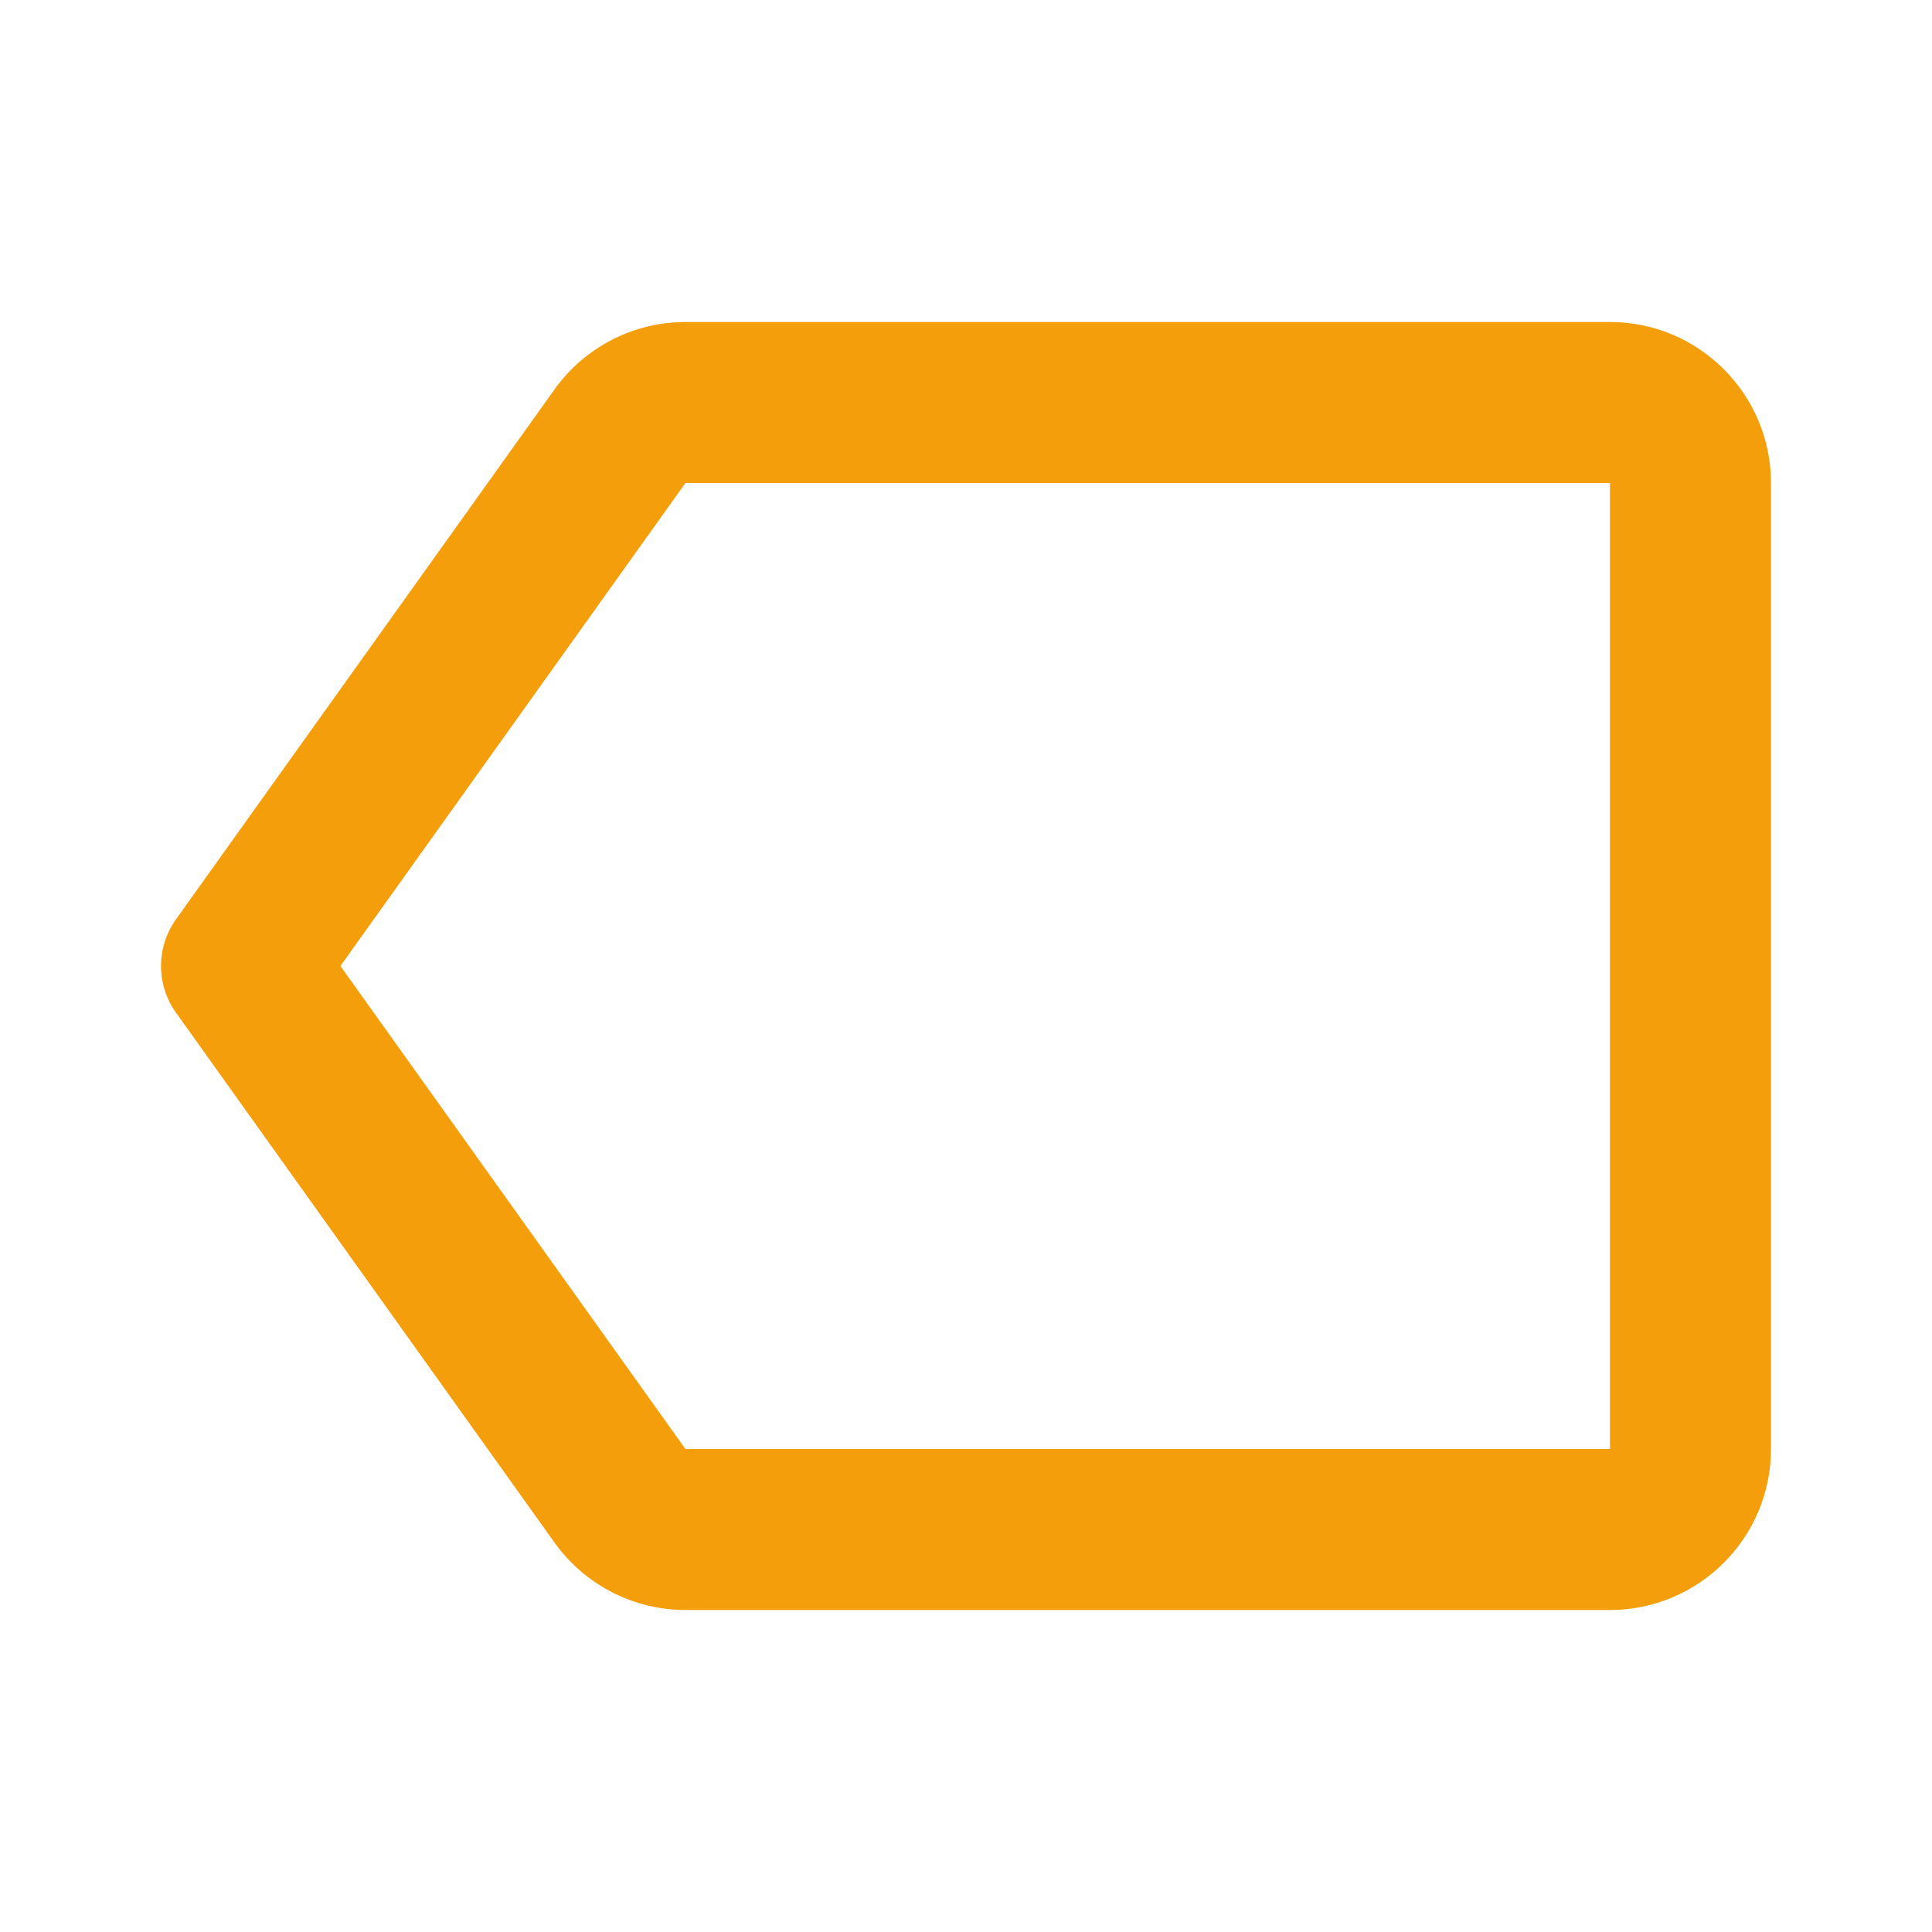
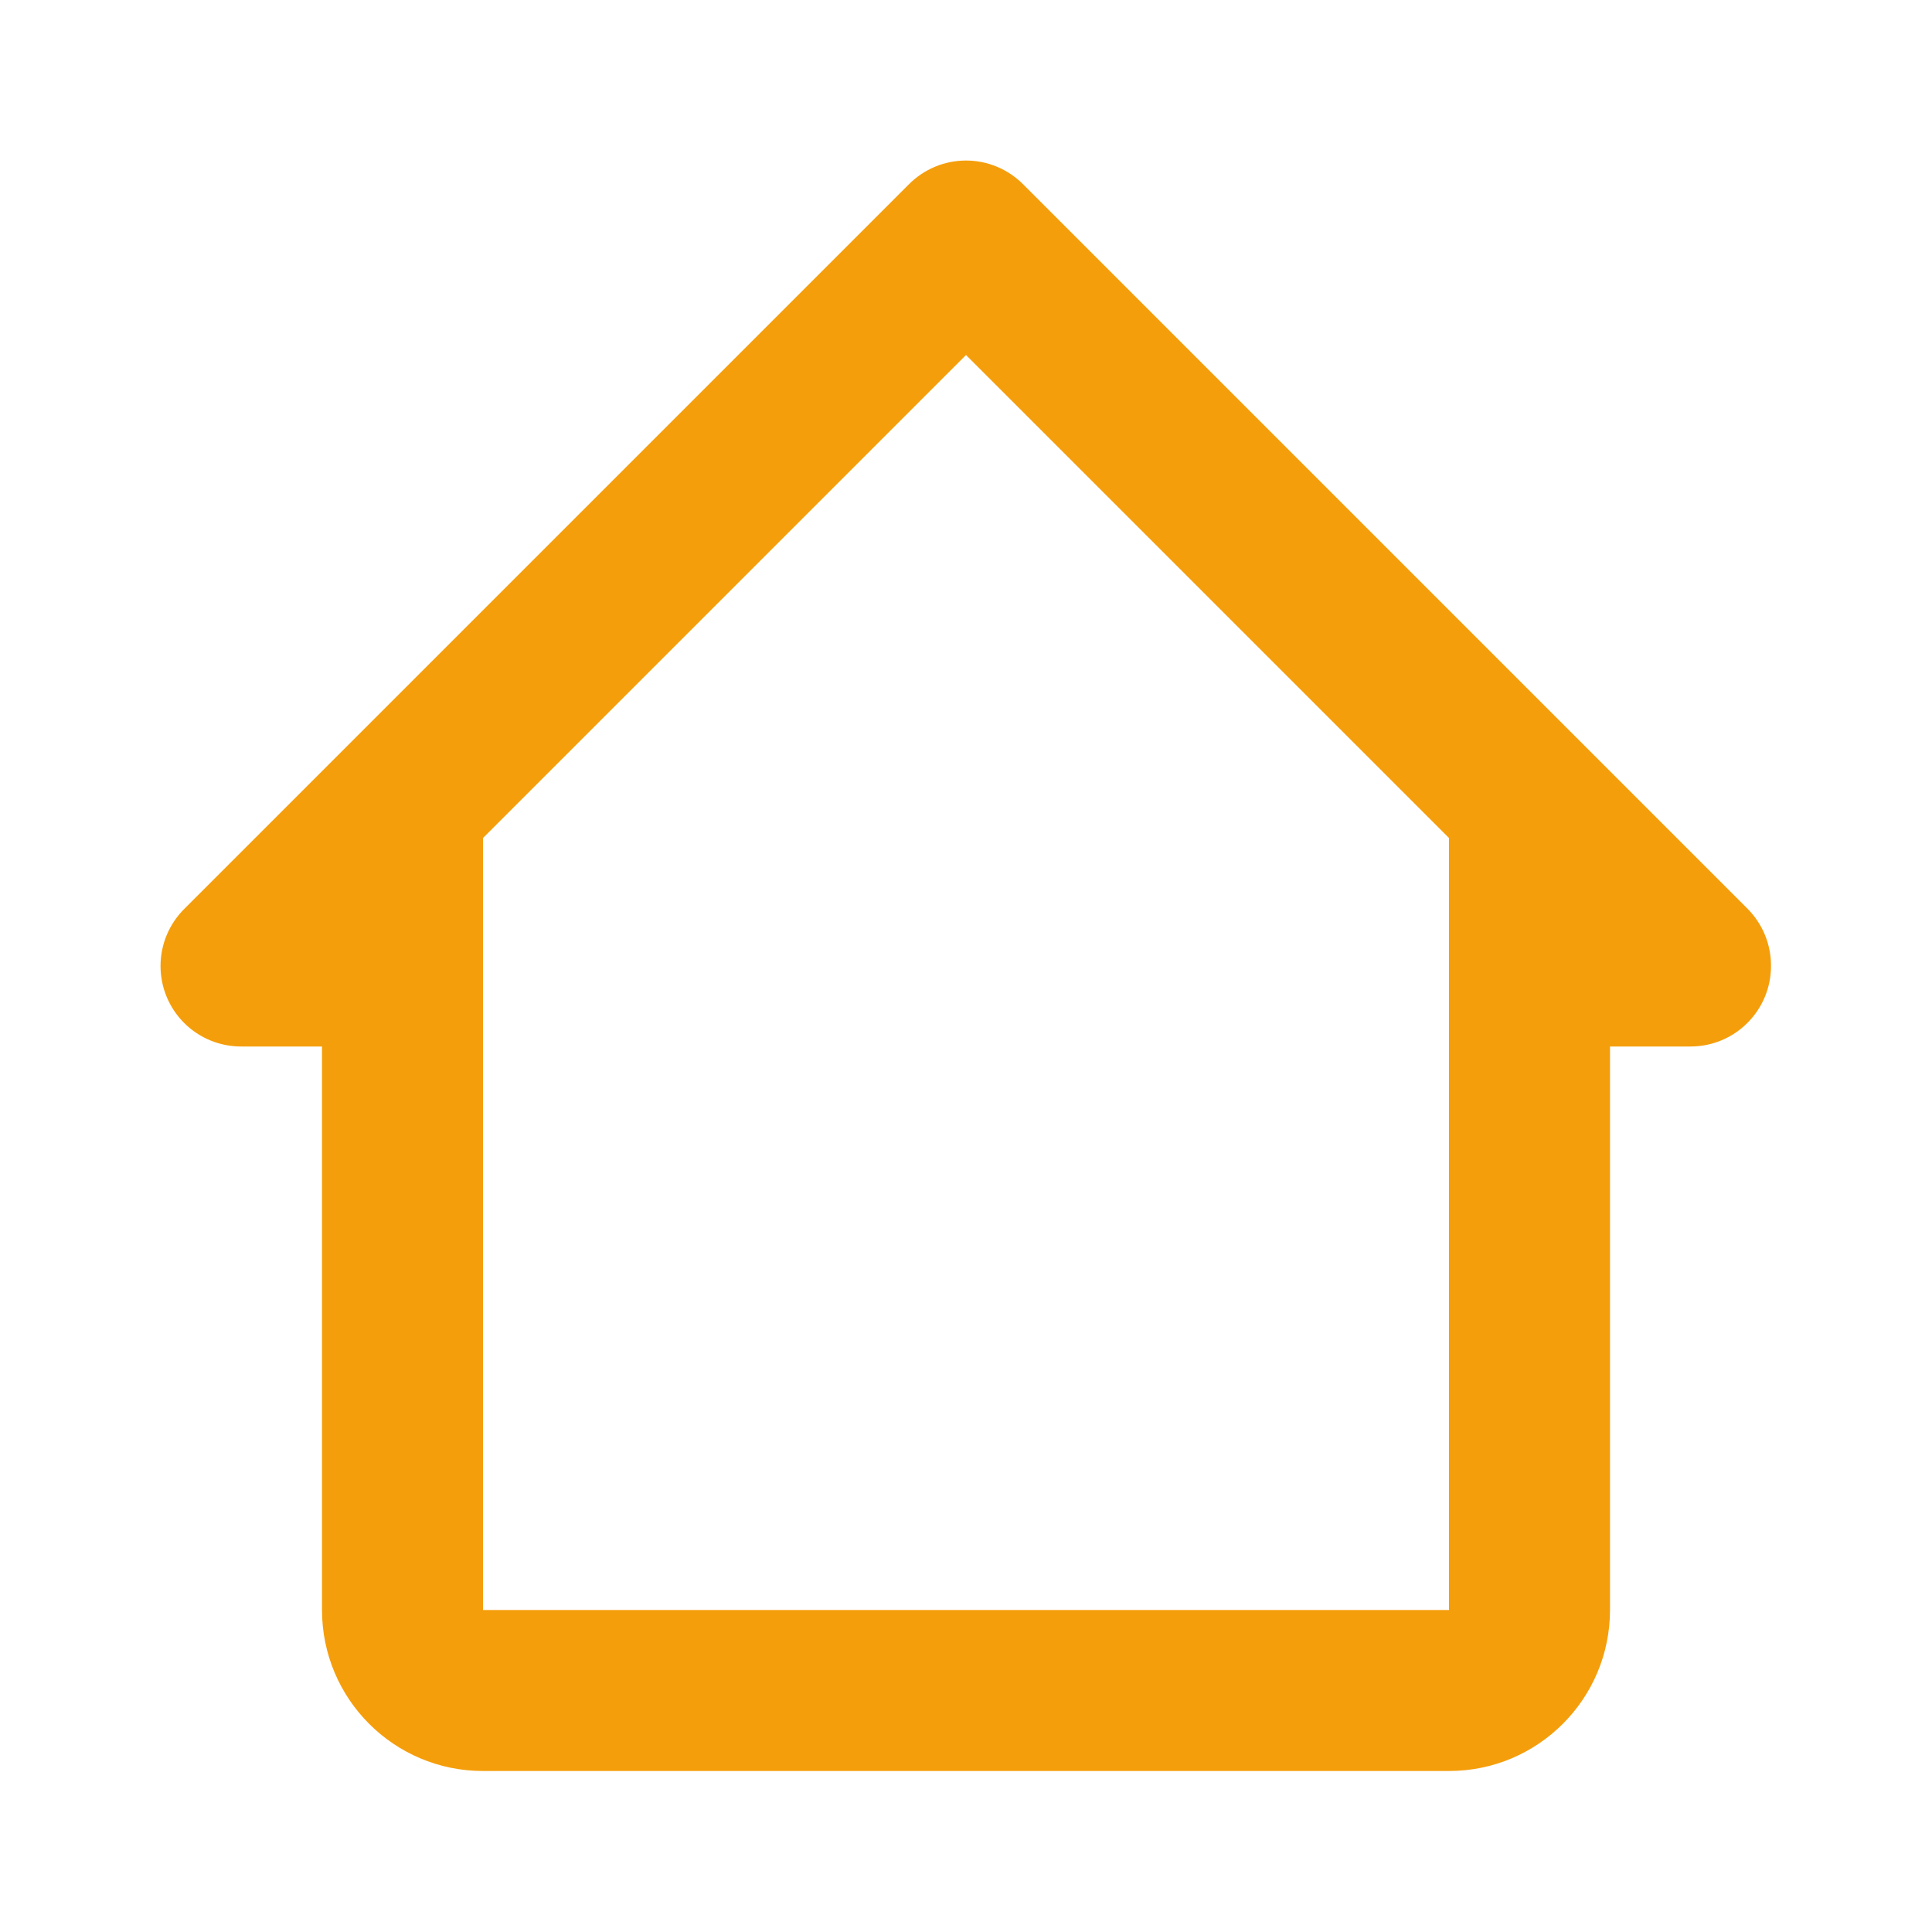
<svg xmlns="http://www.w3.org/2000/svg" width="24" height="24" viewBox="0 0 24 24" style="fill: rgba(245, 158, 11, 1);transform: ;msFilter:;">
-   <path d="M20 4H8.515a2 2 0 0 0-1.627.838l-4.701 6.581a.997.997 0 0 0 0 1.162l4.701 6.581A2 2 0 0 0 8.515 20H20c1.103 0 2-.897 2-2V6c0-1.103-.897-2-2-2zm0 14H8.515l-4.286-6 4.286-6H20v12z" />
+   <path d="M12.71 2.29a1 1 0 0 0-1.42 0l-9 9a1 1 0 0 0 0 1.42A1 1 0 0 0 3 13h1v7a2 2 0 0 0 2 2h12a2 2 0 0 0 2-2v-7h1a1 1 0 0 0 1-1 1 1 0 0 0-.29-.71zM6 20v-9.59l6-6 6 6V20z" />
</svg>
